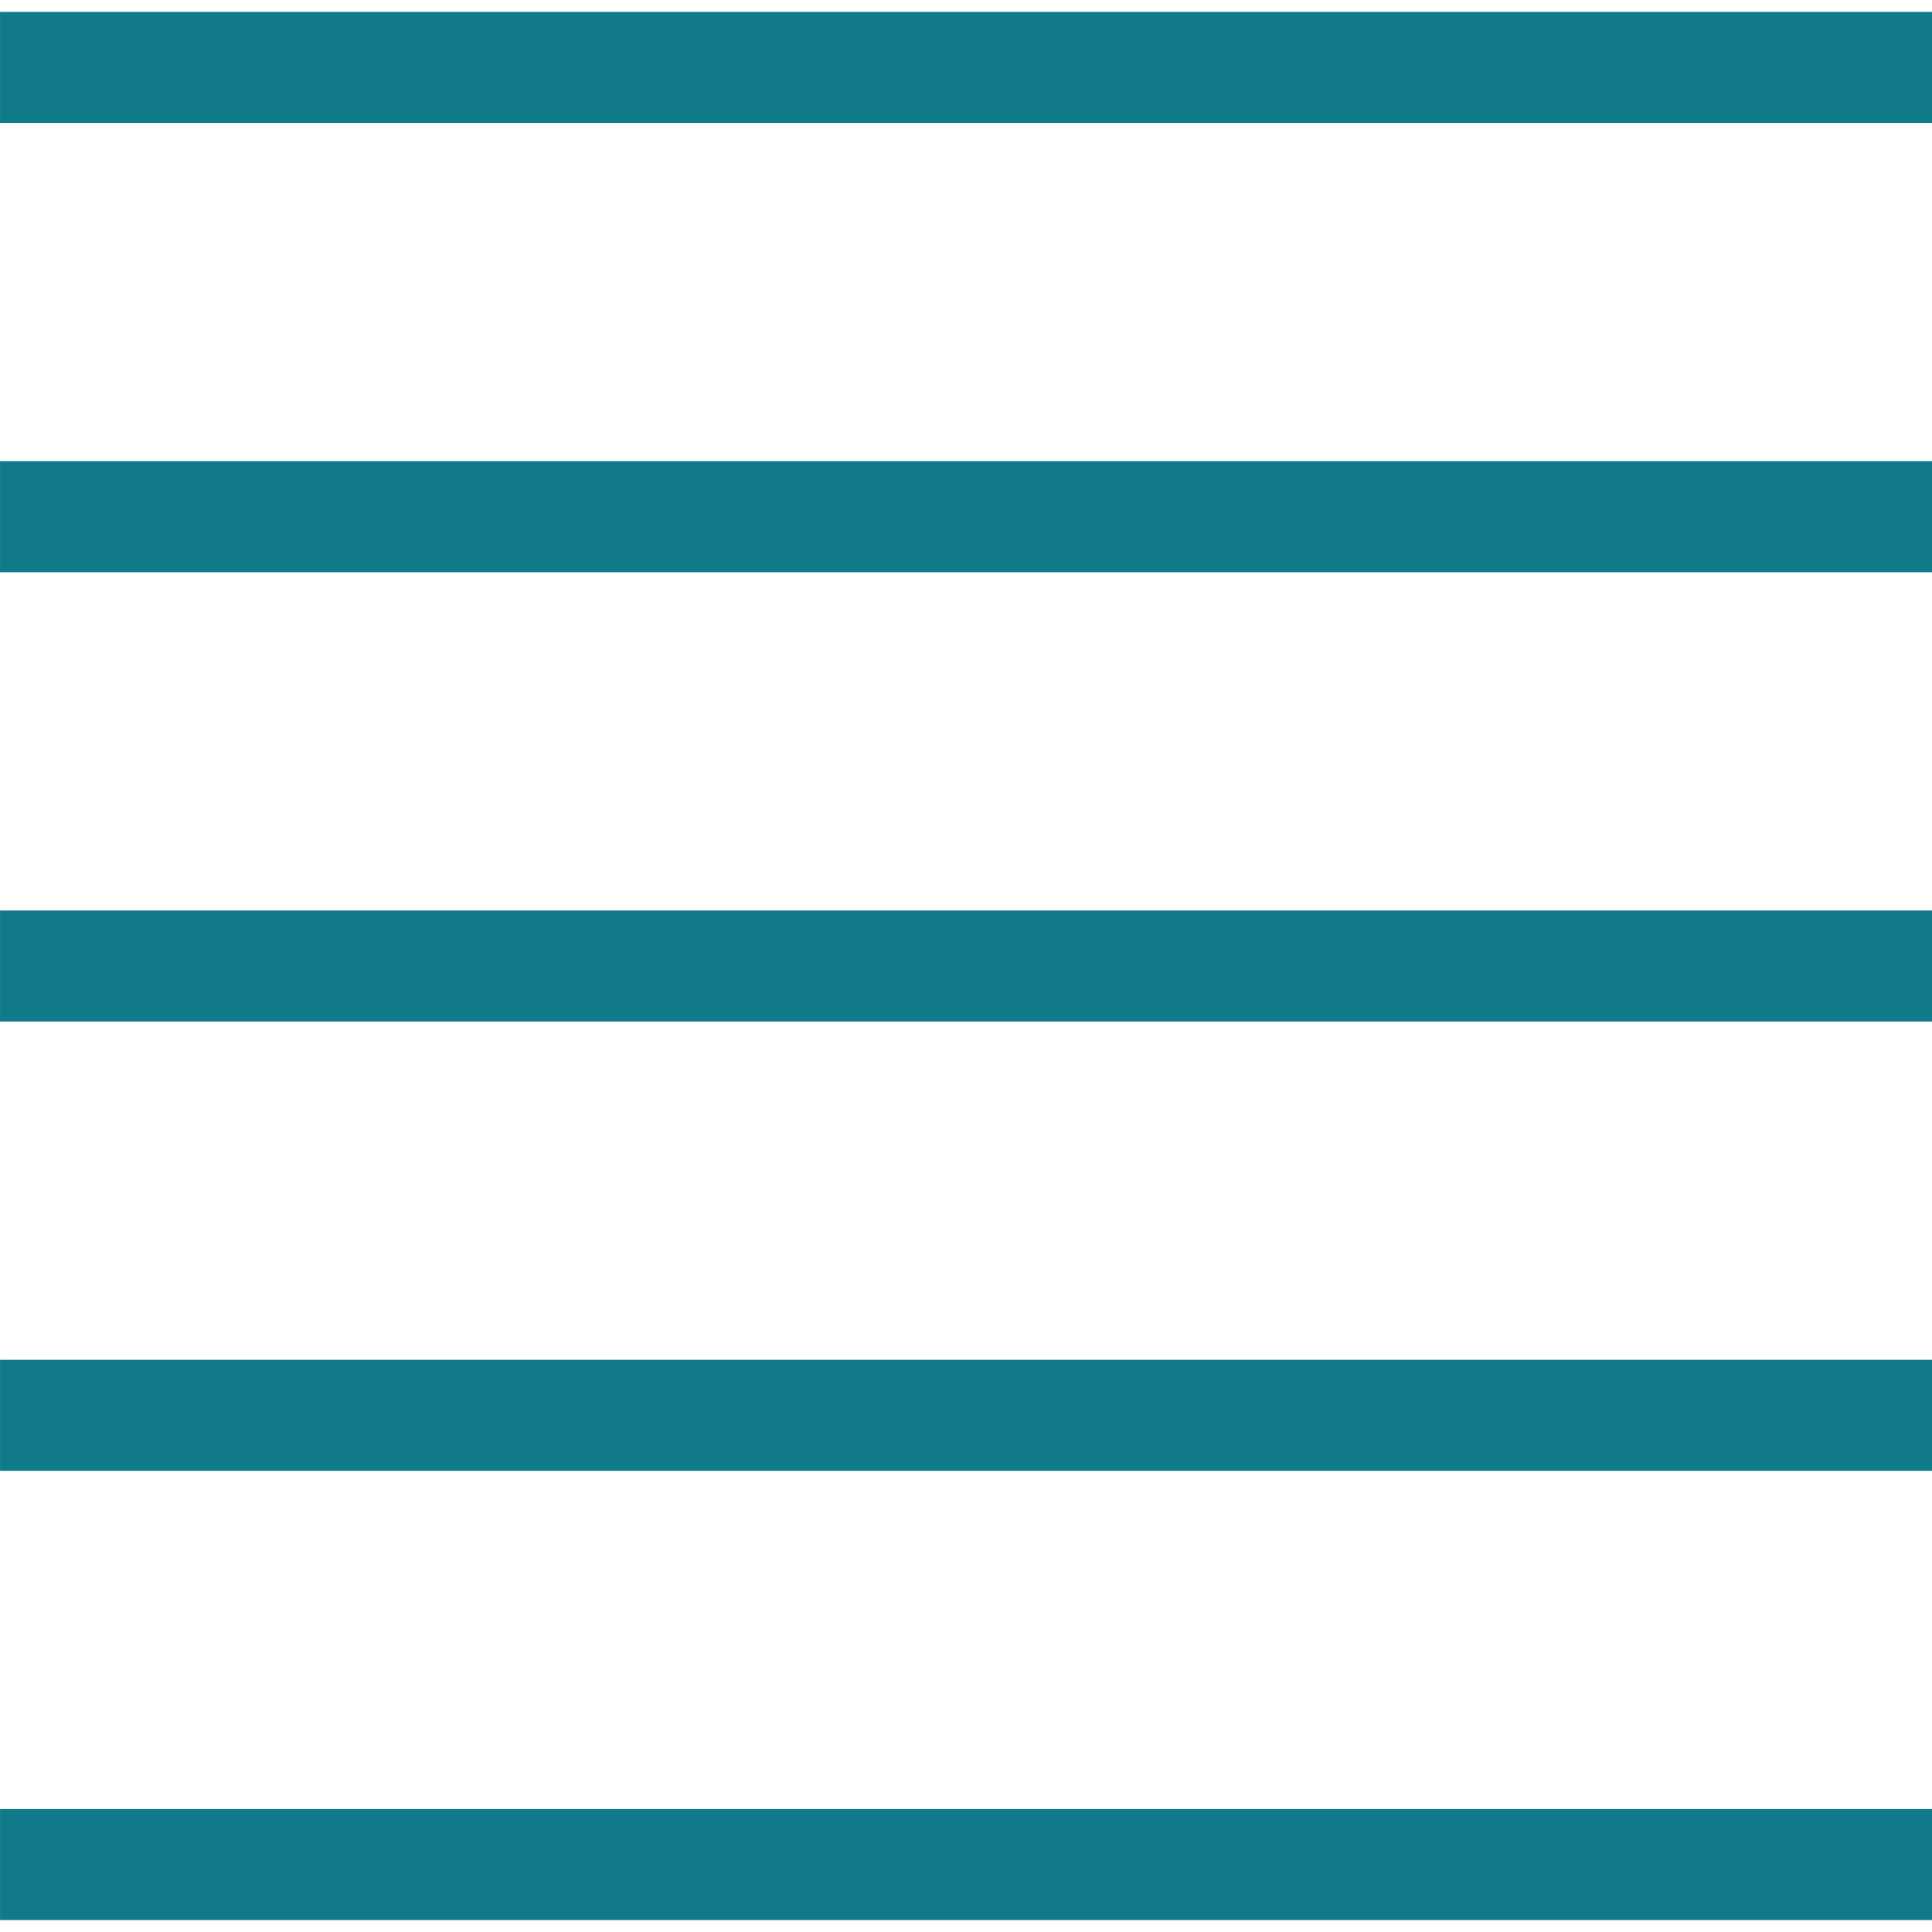
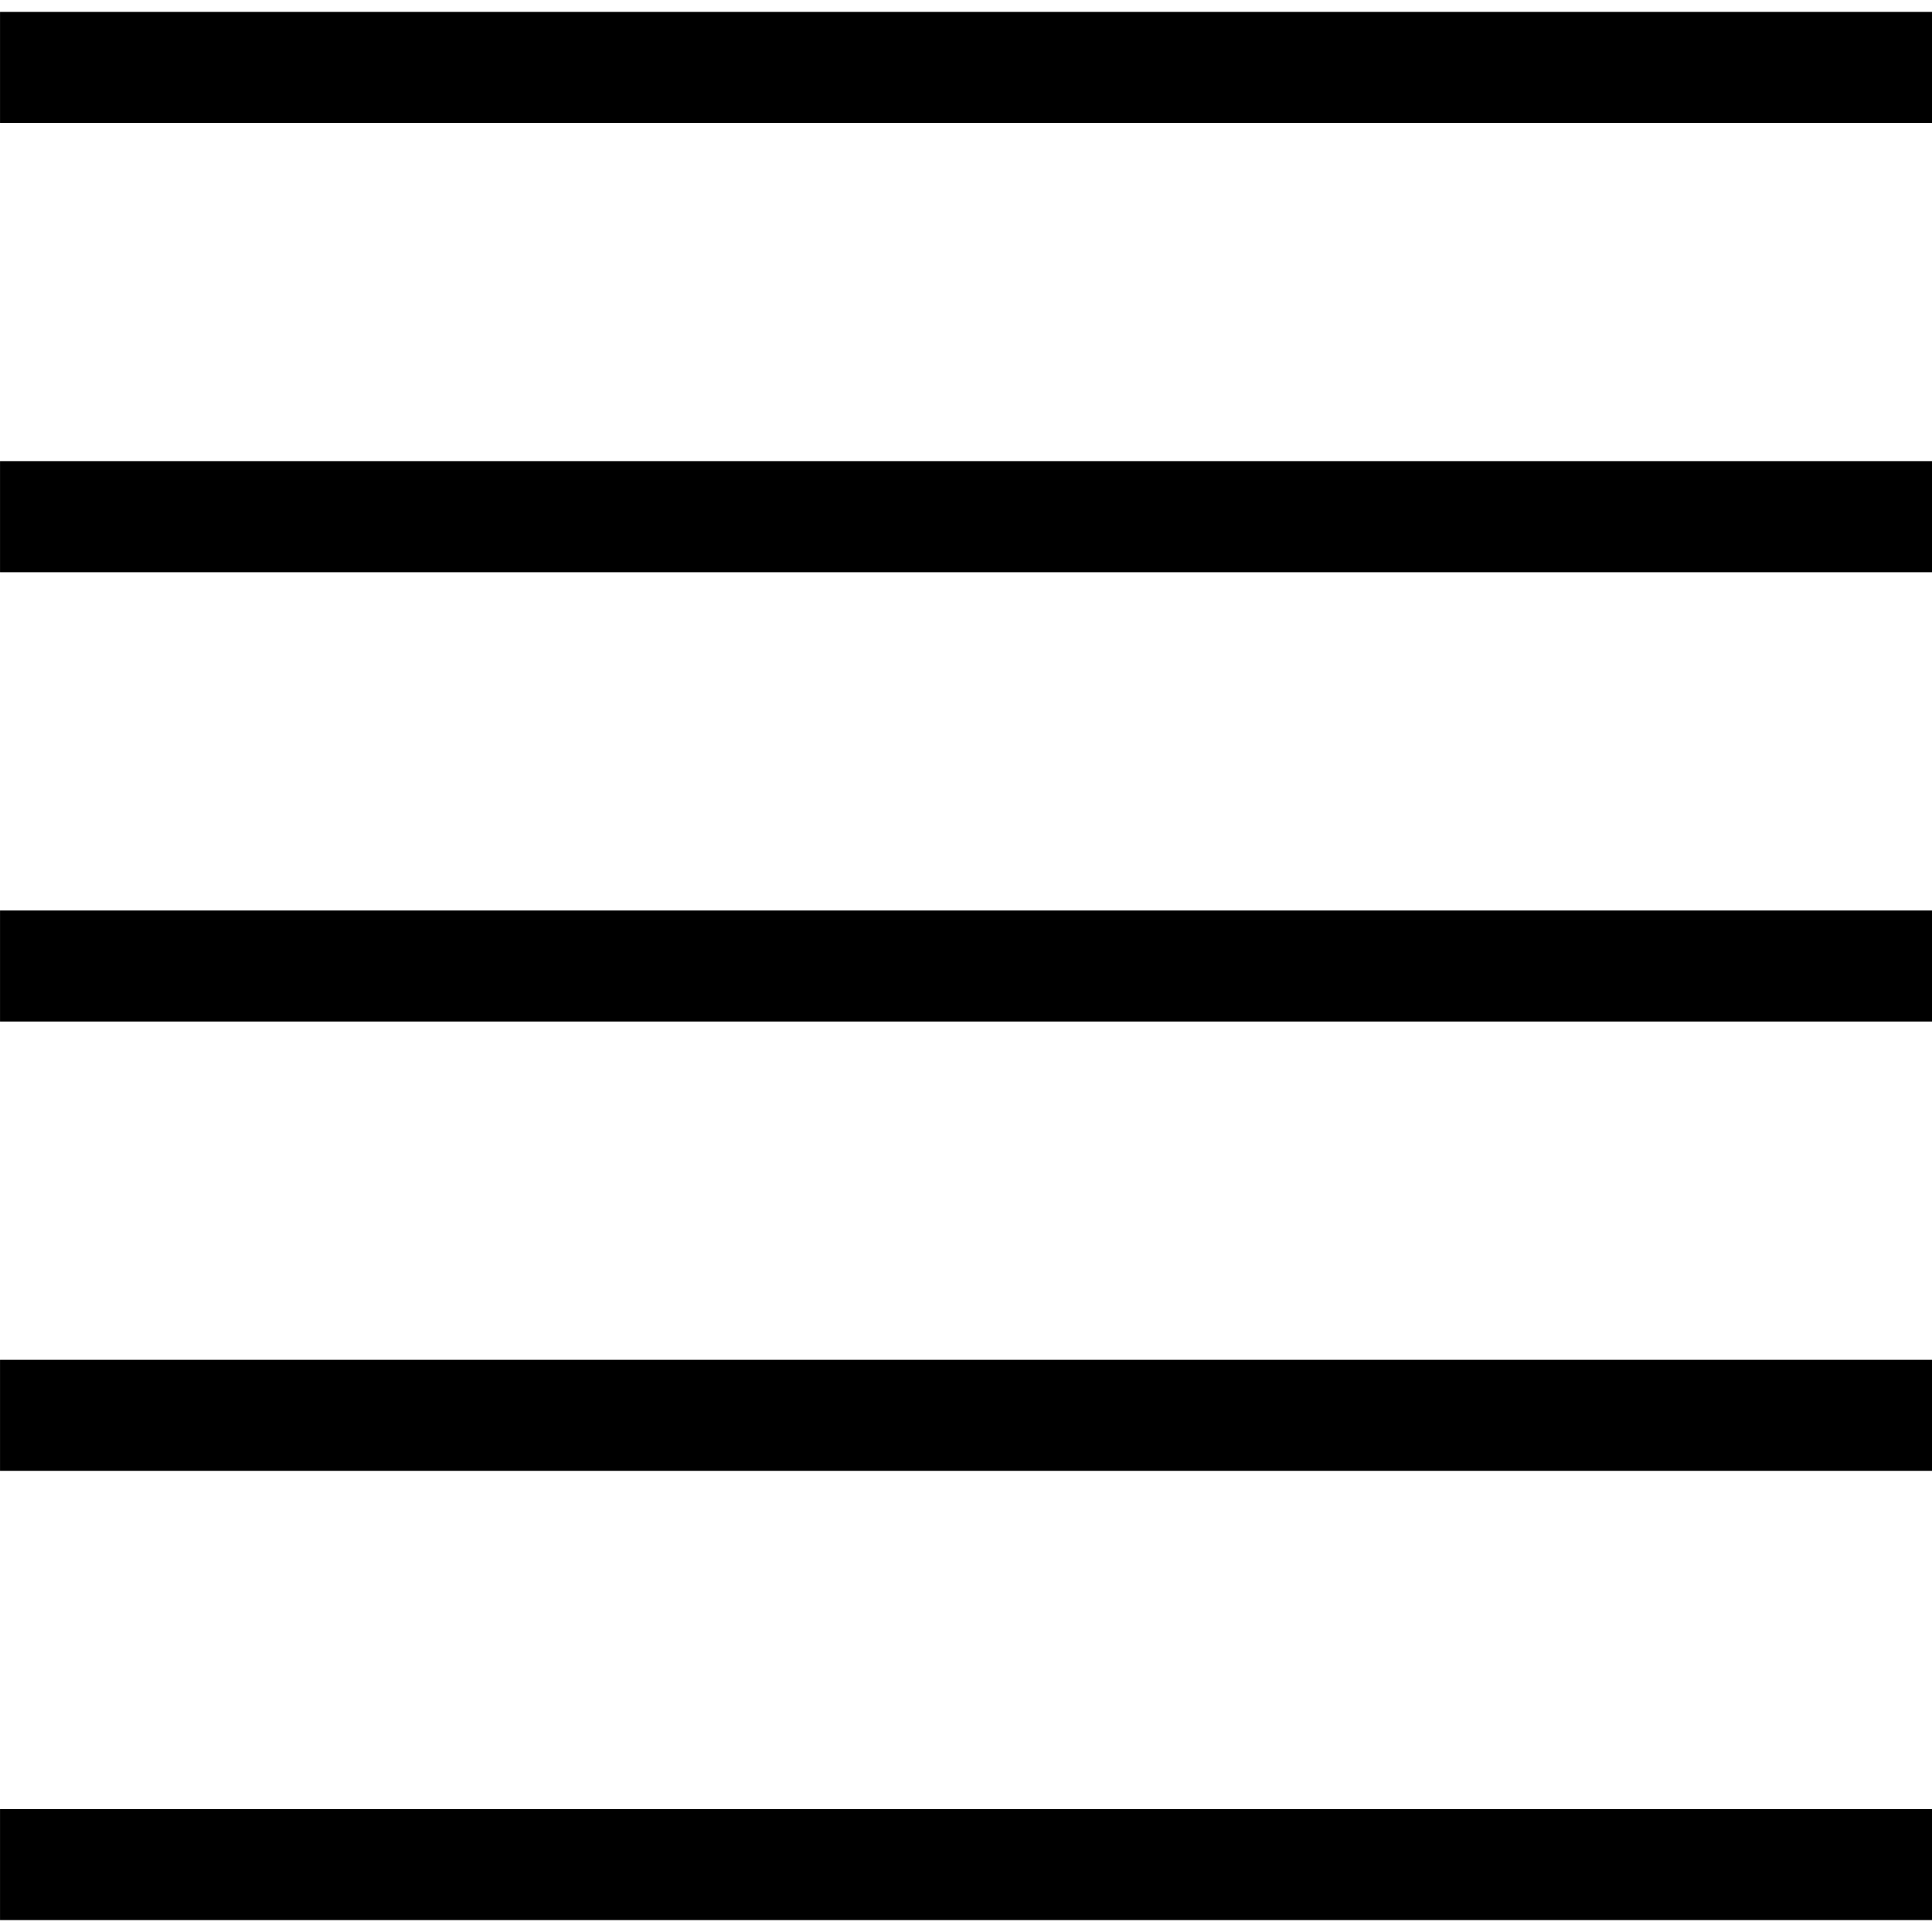
<svg xmlns="http://www.w3.org/2000/svg" width="400" height="400" viewBox="0 0 400 400" id="svg2" version="1.1">
  <defs id="defs4" />
  <g id="layer1" transform="translate(0,-652.3622)">
-     <g style="display:inline;fill:#107a8a" id="g7217" transform="matrix(16.06457,0,0,15.27252,-11185.705,-3045.601)">
-       <rect style="color:#000000;clip-rule:nonzero;display:inline;overflow:visible;visibility:visible;opacity:1;isolation:auto;mix-blend-mode:normal;color-interpolation:sRGB;color-interpolation-filters:linearRGB;solid-color:#000000;solid-opacity:1;fill:#107a8a;fill-opacity:1;fill-rule:nonzero;stroke:none;stroke-width:1.5;stroke-linecap:square;stroke-linejoin:miter;stroke-miterlimit:4;stroke-dasharray:none;stroke-dashoffset:0;stroke-opacity:1;marker:none;color-rendering:auto;image-rendering:auto;shape-rendering:auto;text-rendering:auto;enable-background:accumulate" id="rect7203" width="24.9" height="1.505" x="696.297" y="266.656" />
-       <rect y="254.475" x="696.297" height="1.505" width="24.9" id="rect7205" style="color:#000000;clip-rule:nonzero;display:inline;overflow:visible;visibility:visible;opacity:1;isolation:auto;mix-blend-mode:normal;color-interpolation:sRGB;color-interpolation-filters:linearRGB;solid-color:#000000;solid-opacity:1;fill:#107a8a;fill-opacity:1;fill-rule:nonzero;stroke:none;stroke-width:1.5;stroke-linecap:square;stroke-linejoin:miter;stroke-miterlimit:4;stroke-dasharray:none;stroke-dashoffset:0;stroke-opacity:1;marker:none;color-rendering:auto;image-rendering:auto;shape-rendering:auto;text-rendering:auto;enable-background:accumulate" />
-       <rect style="color:#000000;clip-rule:nonzero;display:inline;overflow:visible;visibility:visible;opacity:1;isolation:auto;mix-blend-mode:normal;color-interpolation:sRGB;color-interpolation-filters:linearRGB;solid-color:#000000;solid-opacity:1;fill:#107a8a;fill-opacity:1;fill-rule:nonzero;stroke:none;stroke-width:1.5;stroke-linecap:square;stroke-linejoin:miter;stroke-miterlimit:4;stroke-dasharray:none;stroke-dashoffset:0;stroke-opacity:1;marker:none;color-rendering:auto;image-rendering:auto;shape-rendering:auto;text-rendering:auto;enable-background:accumulate" id="rect7207" width="24.9" height="1.505" x="696.297" y="248.384" />
-       <rect y="242.293" x="696.297" height="1.505" width="24.9" id="rect7209" style="color:#000000;clip-rule:nonzero;display:inline;overflow:visible;visibility:visible;opacity:1;isolation:auto;mix-blend-mode:normal;color-interpolation:sRGB;color-interpolation-filters:linearRGB;solid-color:#000000;solid-opacity:1;fill:#107a8a;fill-opacity:1;fill-rule:nonzero;stroke:none;stroke-width:1.5;stroke-linecap:square;stroke-linejoin:miter;stroke-miterlimit:4;stroke-dasharray:none;stroke-dashoffset:0;stroke-opacity:1;marker:none;color-rendering:auto;image-rendering:auto;shape-rendering:auto;text-rendering:auto;enable-background:accumulate" />
-       <rect y="260.566" x="696.297" height="1.505" width="24.9" id="rect7215" style="color:#000000;clip-rule:nonzero;display:inline;overflow:visible;visibility:visible;opacity:1;isolation:auto;mix-blend-mode:normal;color-interpolation:sRGB;color-interpolation-filters:linearRGB;solid-color:#000000;solid-opacity:1;fill:#107a8a;fill-opacity:1;fill-rule:nonzero;stroke:none;stroke-width:1.5;stroke-linecap:square;stroke-linejoin:miter;stroke-miterlimit:4;stroke-dasharray:none;stroke-dashoffset:0;stroke-opacity:1;marker:none;color-rendering:auto;image-rendering:auto;shape-rendering:auto;text-rendering:auto;enable-background:accumulate" />
+     <g style="display:inline;fill:#000000" id="g7217" transform="matrix(16.06457,0,0,15.27252,-11185.705,-3045.601)">
+       <rect style="color:#000000;clip-rule:nonzero;display:inline;overflow:visible;visibility:visible;opacity:1;isolation:auto;mix-blend-mode:normal;color-interpolation:sRGB;color-interpolation-filters:linearRGB;solid-color:#000000;solid-opacity:1;fill:#000000;fill-opacity:1;fill-rule:nonzero;stroke:none;stroke-width:1.5;stroke-linecap:square;stroke-linejoin:miter;stroke-miterlimit:4;stroke-dasharray:none;stroke-dashoffset:0;stroke-opacity:1;marker:none;color-rendering:auto;image-rendering:auto;shape-rendering:auto;text-rendering:auto;enable-background:accumulate" id="rect7203" width="24.9" height="1.505" x="696.297" y="266.656" />
+       <rect y="254.475" x="696.297" height="1.505" width="24.9" id="rect7205" style="color:#000000;clip-rule:nonzero;display:inline;overflow:visible;visibility:visible;opacity:1;isolation:auto;mix-blend-mode:normal;color-interpolation:sRGB;color-interpolation-filters:linearRGB;solid-color:#000000;solid-opacity:1;fill:#000000;fill-opacity:1;fill-rule:nonzero;stroke:none;stroke-width:1.5;stroke-linecap:square;stroke-linejoin:miter;stroke-miterlimit:4;stroke-dasharray:none;stroke-dashoffset:0;stroke-opacity:1;marker:none;color-rendering:auto;image-rendering:auto;shape-rendering:auto;text-rendering:auto;enable-background:accumulate" />
+       <rect style="color:#000000;clip-rule:nonzero;display:inline;overflow:visible;visibility:visible;opacity:1;isolation:auto;mix-blend-mode:normal;color-interpolation:sRGB;color-interpolation-filters:linearRGB;solid-color:#000000;solid-opacity:1;fill:#000000;fill-opacity:1;fill-rule:nonzero;stroke:none;stroke-width:1.5;stroke-linecap:square;stroke-linejoin:miter;stroke-miterlimit:4;stroke-dasharray:none;stroke-dashoffset:0;stroke-opacity:1;marker:none;color-rendering:auto;image-rendering:auto;shape-rendering:auto;text-rendering:auto;enable-background:accumulate" id="rect7207" width="24.9" height="1.505" x="696.297" y="248.384" />
+       <rect y="242.293" x="696.297" height="1.505" width="24.9" id="rect7209" style="color:#000000;clip-rule:nonzero;display:inline;overflow:visible;visibility:visible;opacity:1;isolation:auto;mix-blend-mode:normal;color-interpolation:sRGB;color-interpolation-filters:linearRGB;solid-color:#000000;solid-opacity:1;fill:#000000;fill-opacity:1;fill-rule:nonzero;stroke:none;stroke-width:1.5;stroke-linecap:square;stroke-linejoin:miter;stroke-miterlimit:4;stroke-dasharray:none;stroke-dashoffset:0;stroke-opacity:1;marker:none;color-rendering:auto;image-rendering:auto;shape-rendering:auto;text-rendering:auto;enable-background:accumulate" />
+       <rect y="260.566" x="696.297" height="1.505" width="24.9" id="rect7215" style="color:#000000;clip-rule:nonzero;display:inline;overflow:visible;visibility:visible;opacity:1;isolation:auto;mix-blend-mode:normal;color-interpolation:sRGB;color-interpolation-filters:linearRGB;solid-color:#000000;solid-opacity:1;fill:#000000;fill-opacity:1;fill-rule:nonzero;stroke:none;stroke-width:1.5;stroke-linecap:square;stroke-linejoin:miter;stroke-miterlimit:4;stroke-dasharray:none;stroke-dashoffset:0;stroke-opacity:1;marker:none;color-rendering:auto;image-rendering:auto;shape-rendering:auto;text-rendering:auto;enable-background:accumulate" />
    </g>
  </g>
</svg>
